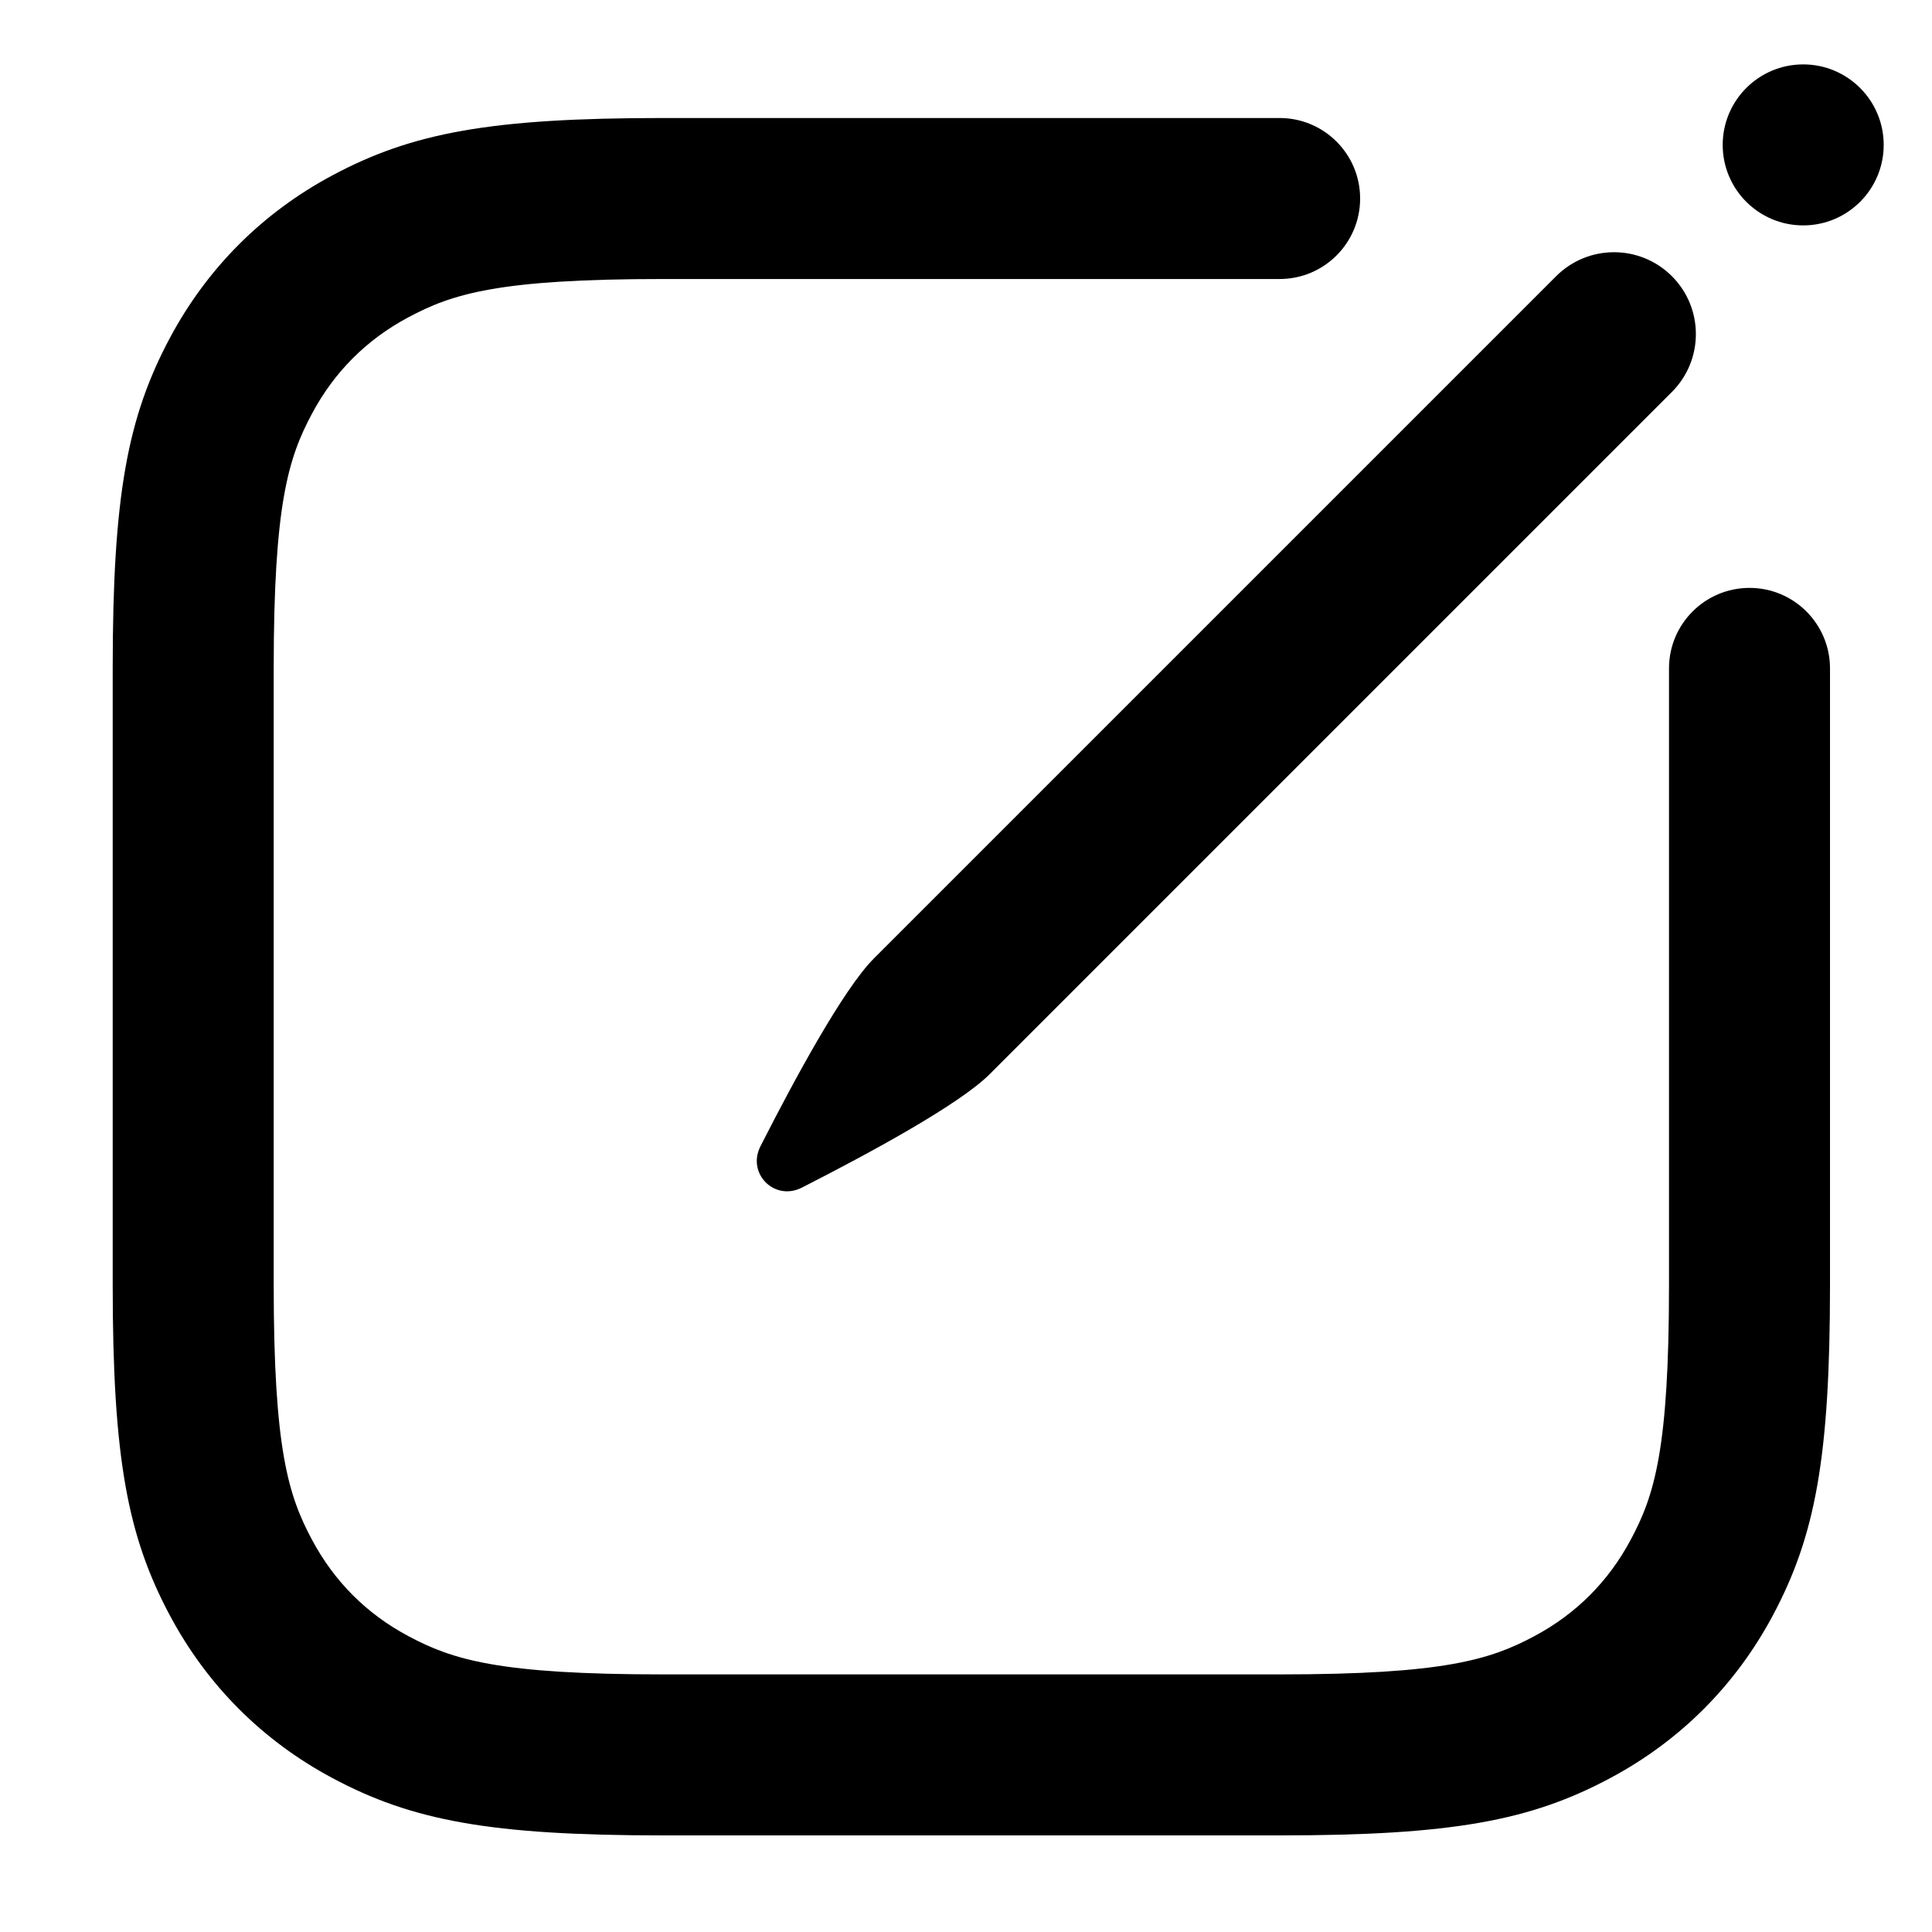
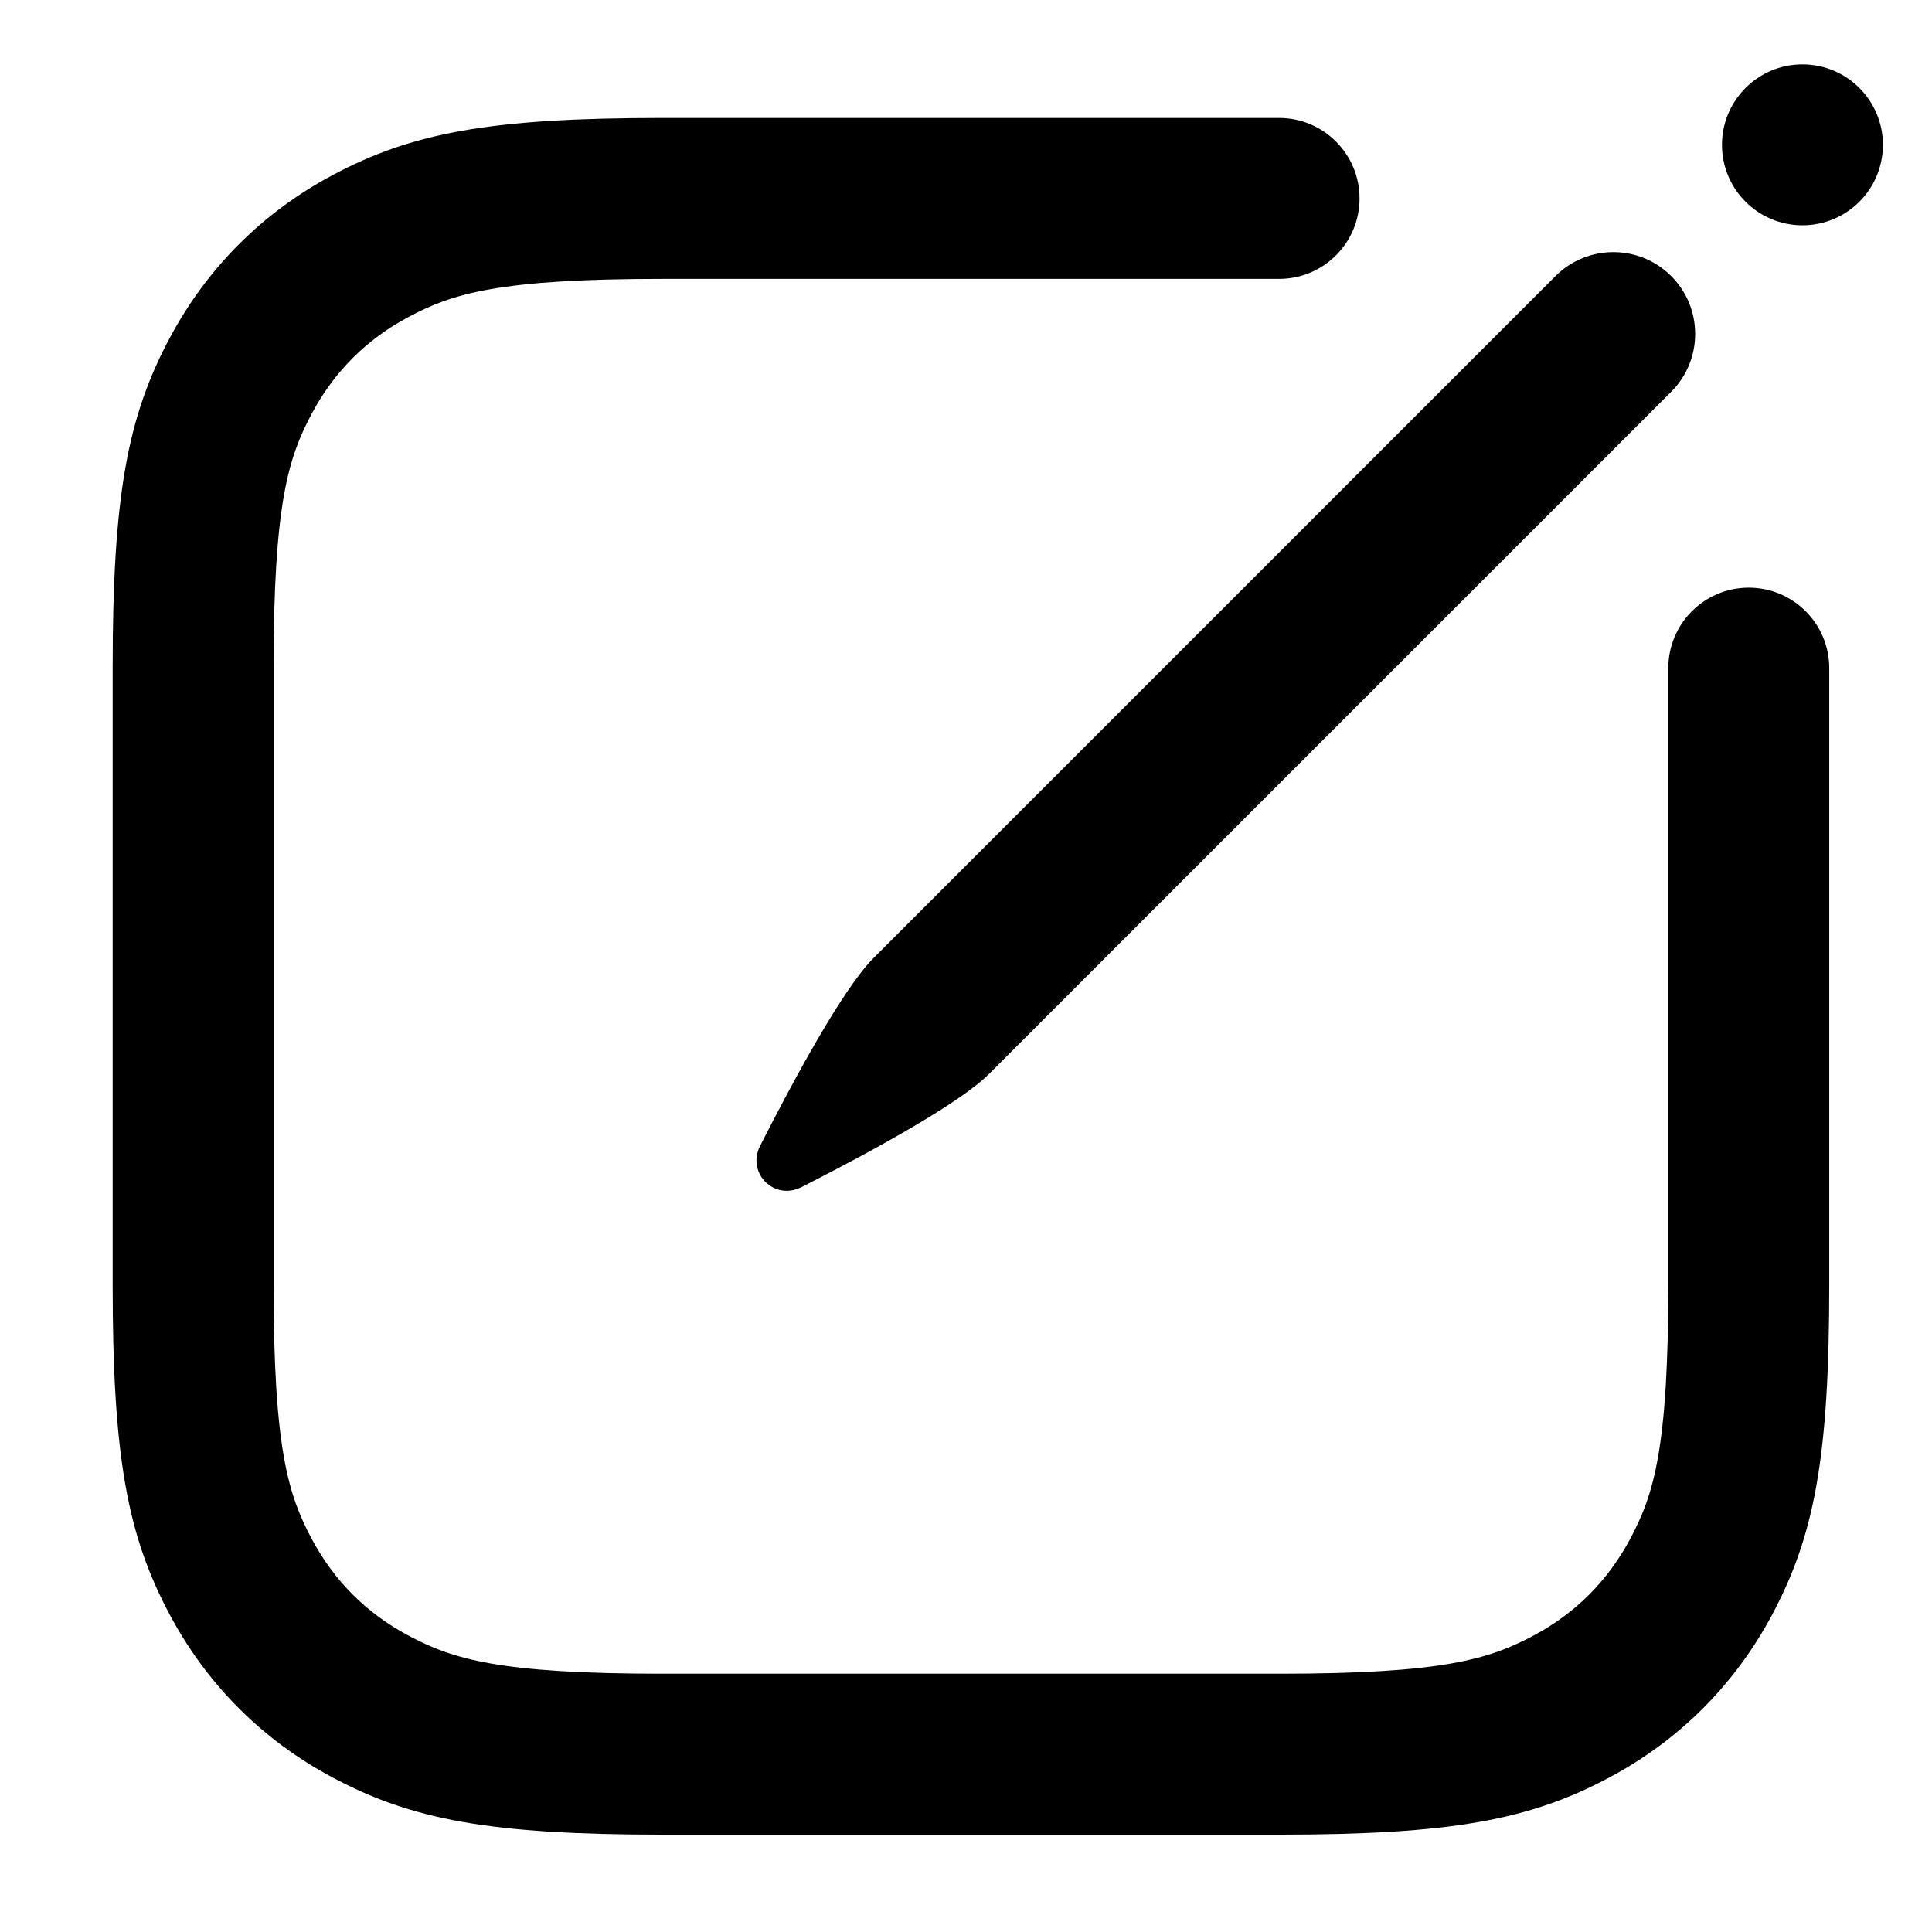
- <svg xmlns="http://www.w3.org/2000/svg" width="24" height="24" viewBox="0 0 24 24" fill="none">
+ <svg xmlns="http://www.w3.org/2000/svg" width="24" height="24" viewBox="0 0 24.01 24.01" fill="none">
  <path fill-rule="evenodd" clip-rule="evenodd" d="M4.128 2.179C5.117 1.65 6.09 1.466 8.237 1.466H15.896C16.448 1.466 16.896 1.914 16.896 2.466C16.896 3.019 16.448 3.466 15.896 3.466H8.237C6.196 3.466 5.622 3.648 5.072 3.942C4.553 4.219 4.153 4.62 3.876 5.138C3.582 5.688 3.4 6.262 3.4 8.303V15.963C3.4 18.004 3.582 18.578 3.876 19.128C4.153 19.646 4.553 20.047 5.072 20.324C5.622 20.618 6.196 20.8 8.237 20.8H15.896C17.938 20.8 18.511 20.618 19.062 20.324C19.58 20.047 19.98 19.646 20.257 19.128C20.552 18.578 20.733 18.004 20.733 15.963V8.303C20.733 7.751 21.181 7.303 21.733 7.303C22.285 7.303 22.733 7.751 22.733 8.303V15.963C22.733 18.11 22.549 19.083 22.021 20.071C21.557 20.938 20.871 21.624 20.005 22.087C19.016 22.616 18.043 22.8 15.896 22.8H8.237C6.09 22.8 5.117 22.616 4.128 22.087C3.262 21.624 2.576 20.938 2.112 20.071C1.584 19.083 1.4 18.11 1.4 15.963V8.303C1.4 6.156 1.584 5.183 2.112 4.195C2.576 3.328 3.262 2.642 4.128 2.179Z" fill="CurrentColor" />
  <path fill-rule="evenodd" clip-rule="evenodd" d="M20.769 3.431C21.166 3.828 21.166 4.472 20.769 4.869L12.294 13.344C11.918 13.72 10.802 14.325 9.961 14.753C9.622 14.926 9.274 14.578 9.447 14.239C9.874 13.398 10.48 12.282 10.856 11.906L19.331 3.431C19.728 3.034 20.372 3.034 20.769 3.431Z" fill="CurrentColor" />
  <path d="M23.4 1.8C23.4 2.352 22.952 2.8 22.4 2.8C21.848 2.8 21.4 2.352 21.4 1.8C21.4 1.248 21.848 0.8 22.4 0.8C22.952 0.8 23.4 1.248 23.4 1.8Z" fill="CurrentColor" />
</svg>
